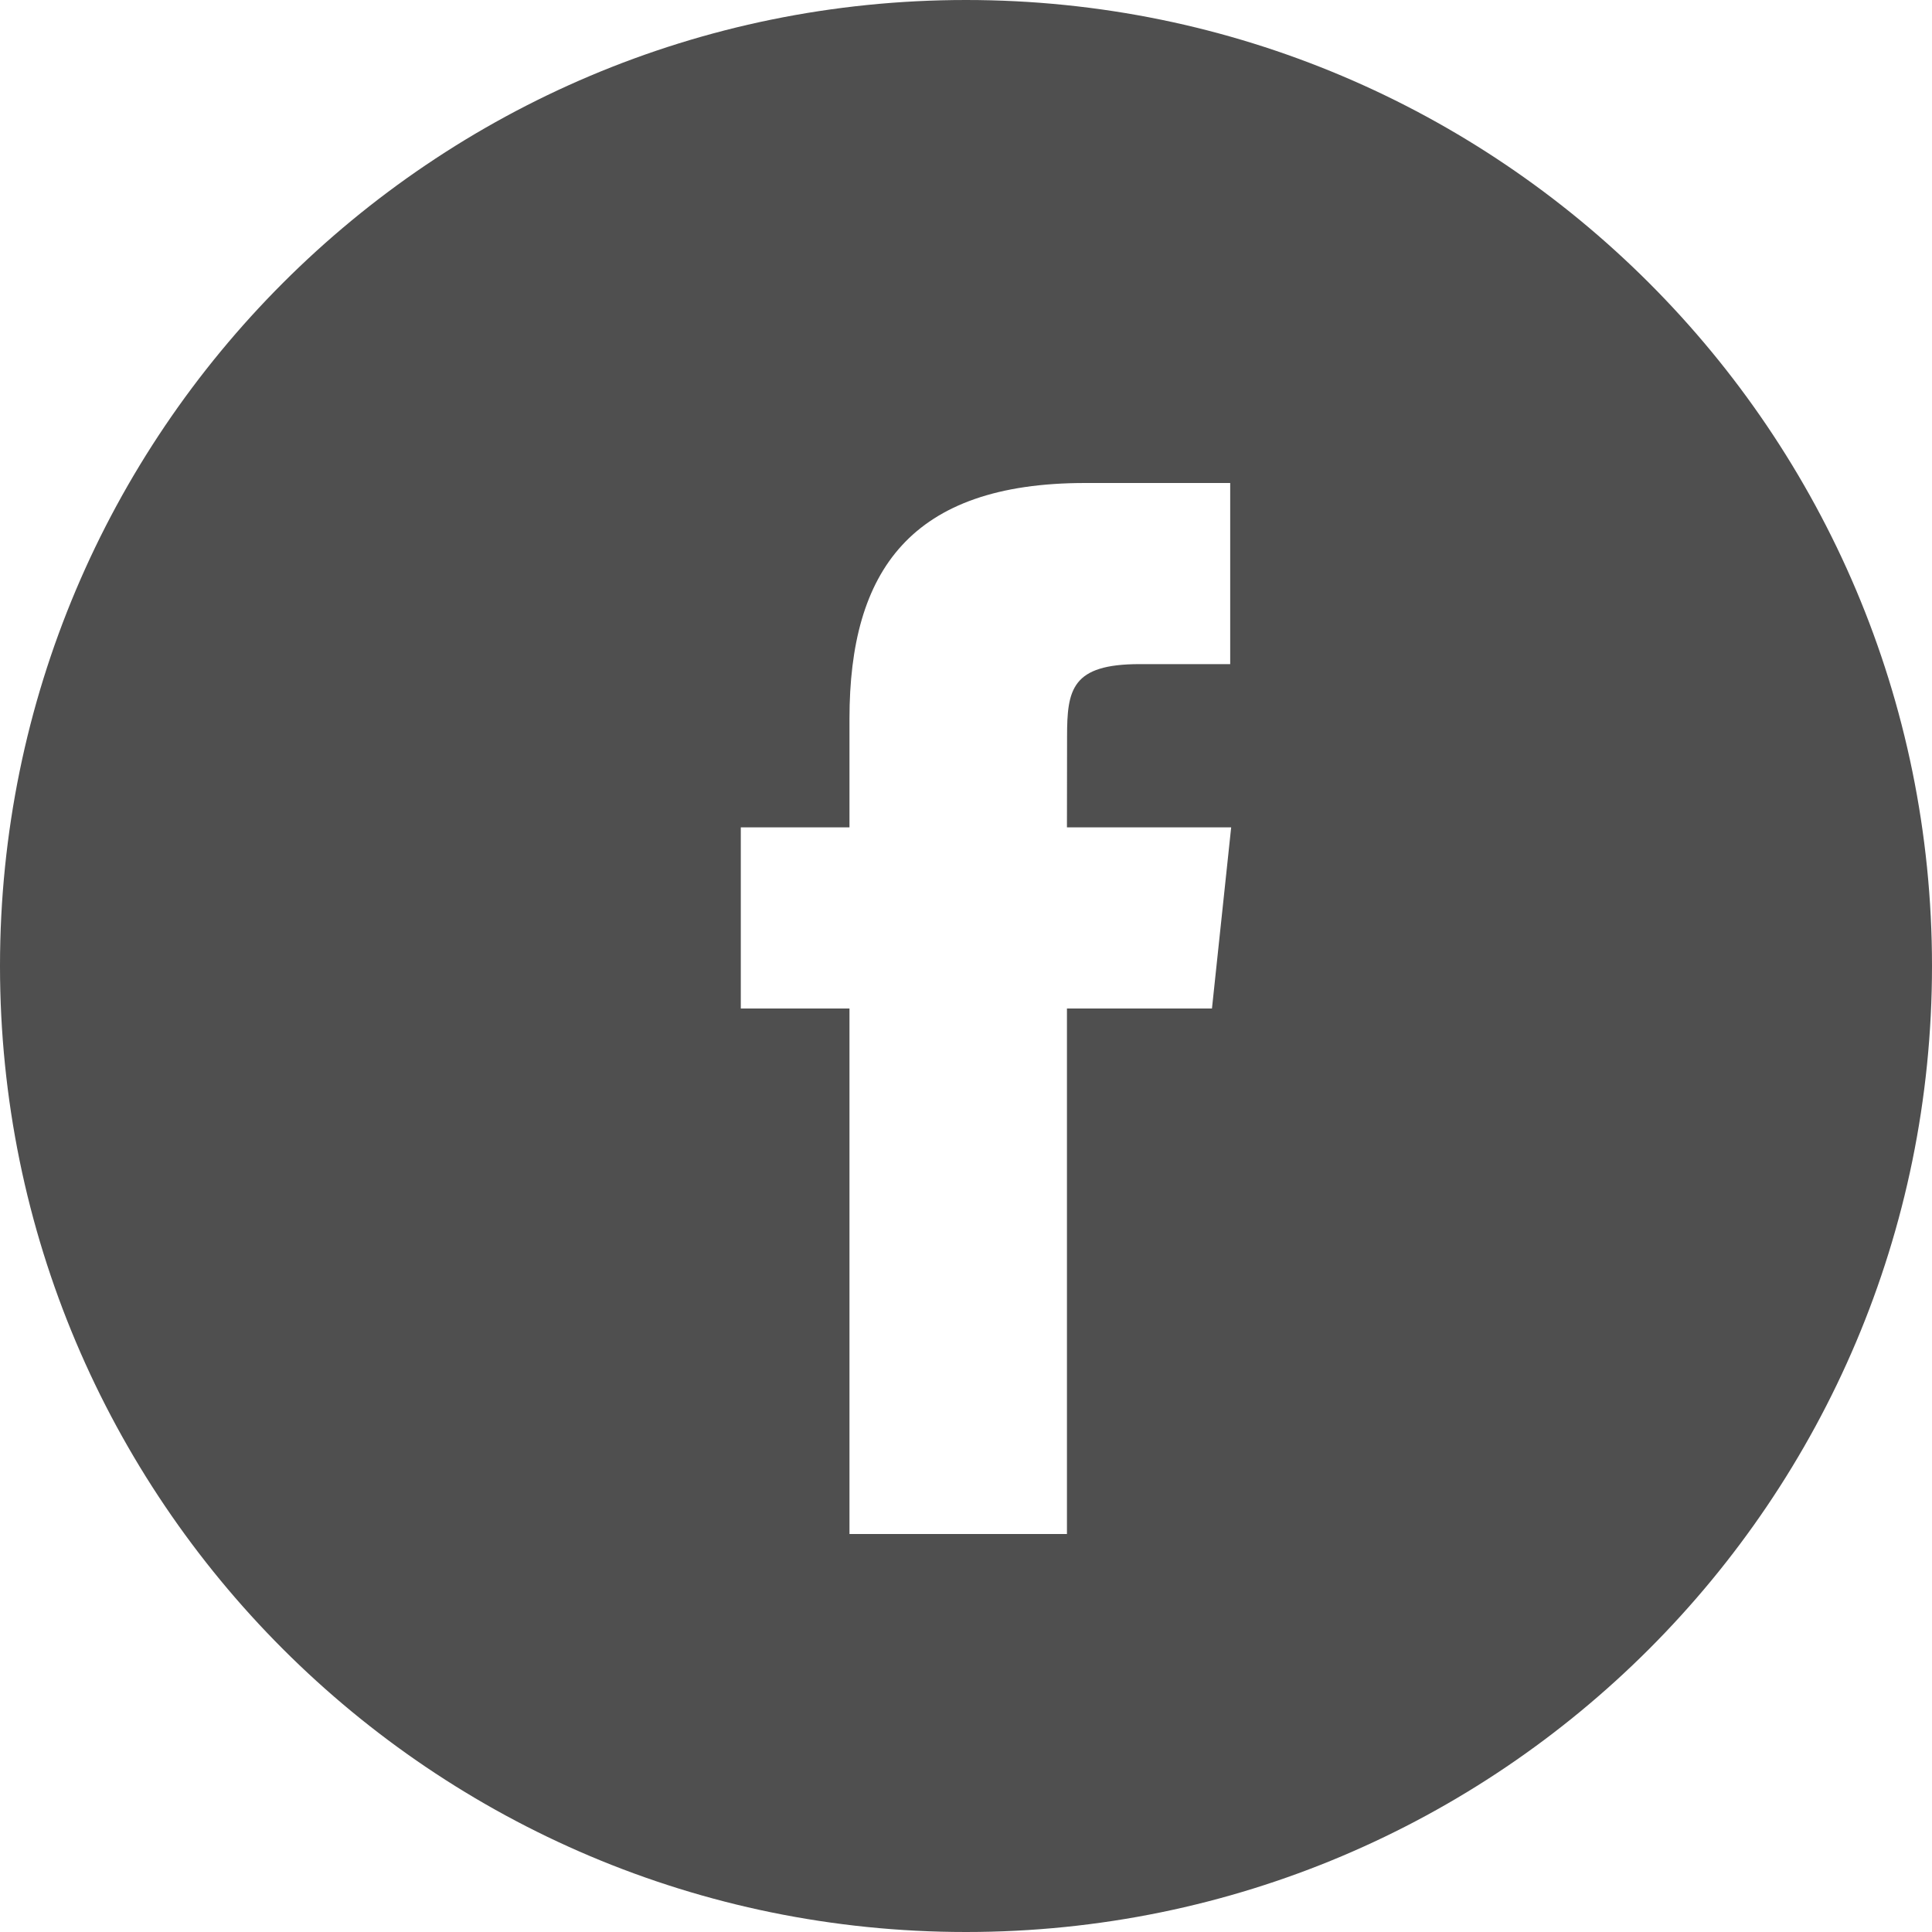
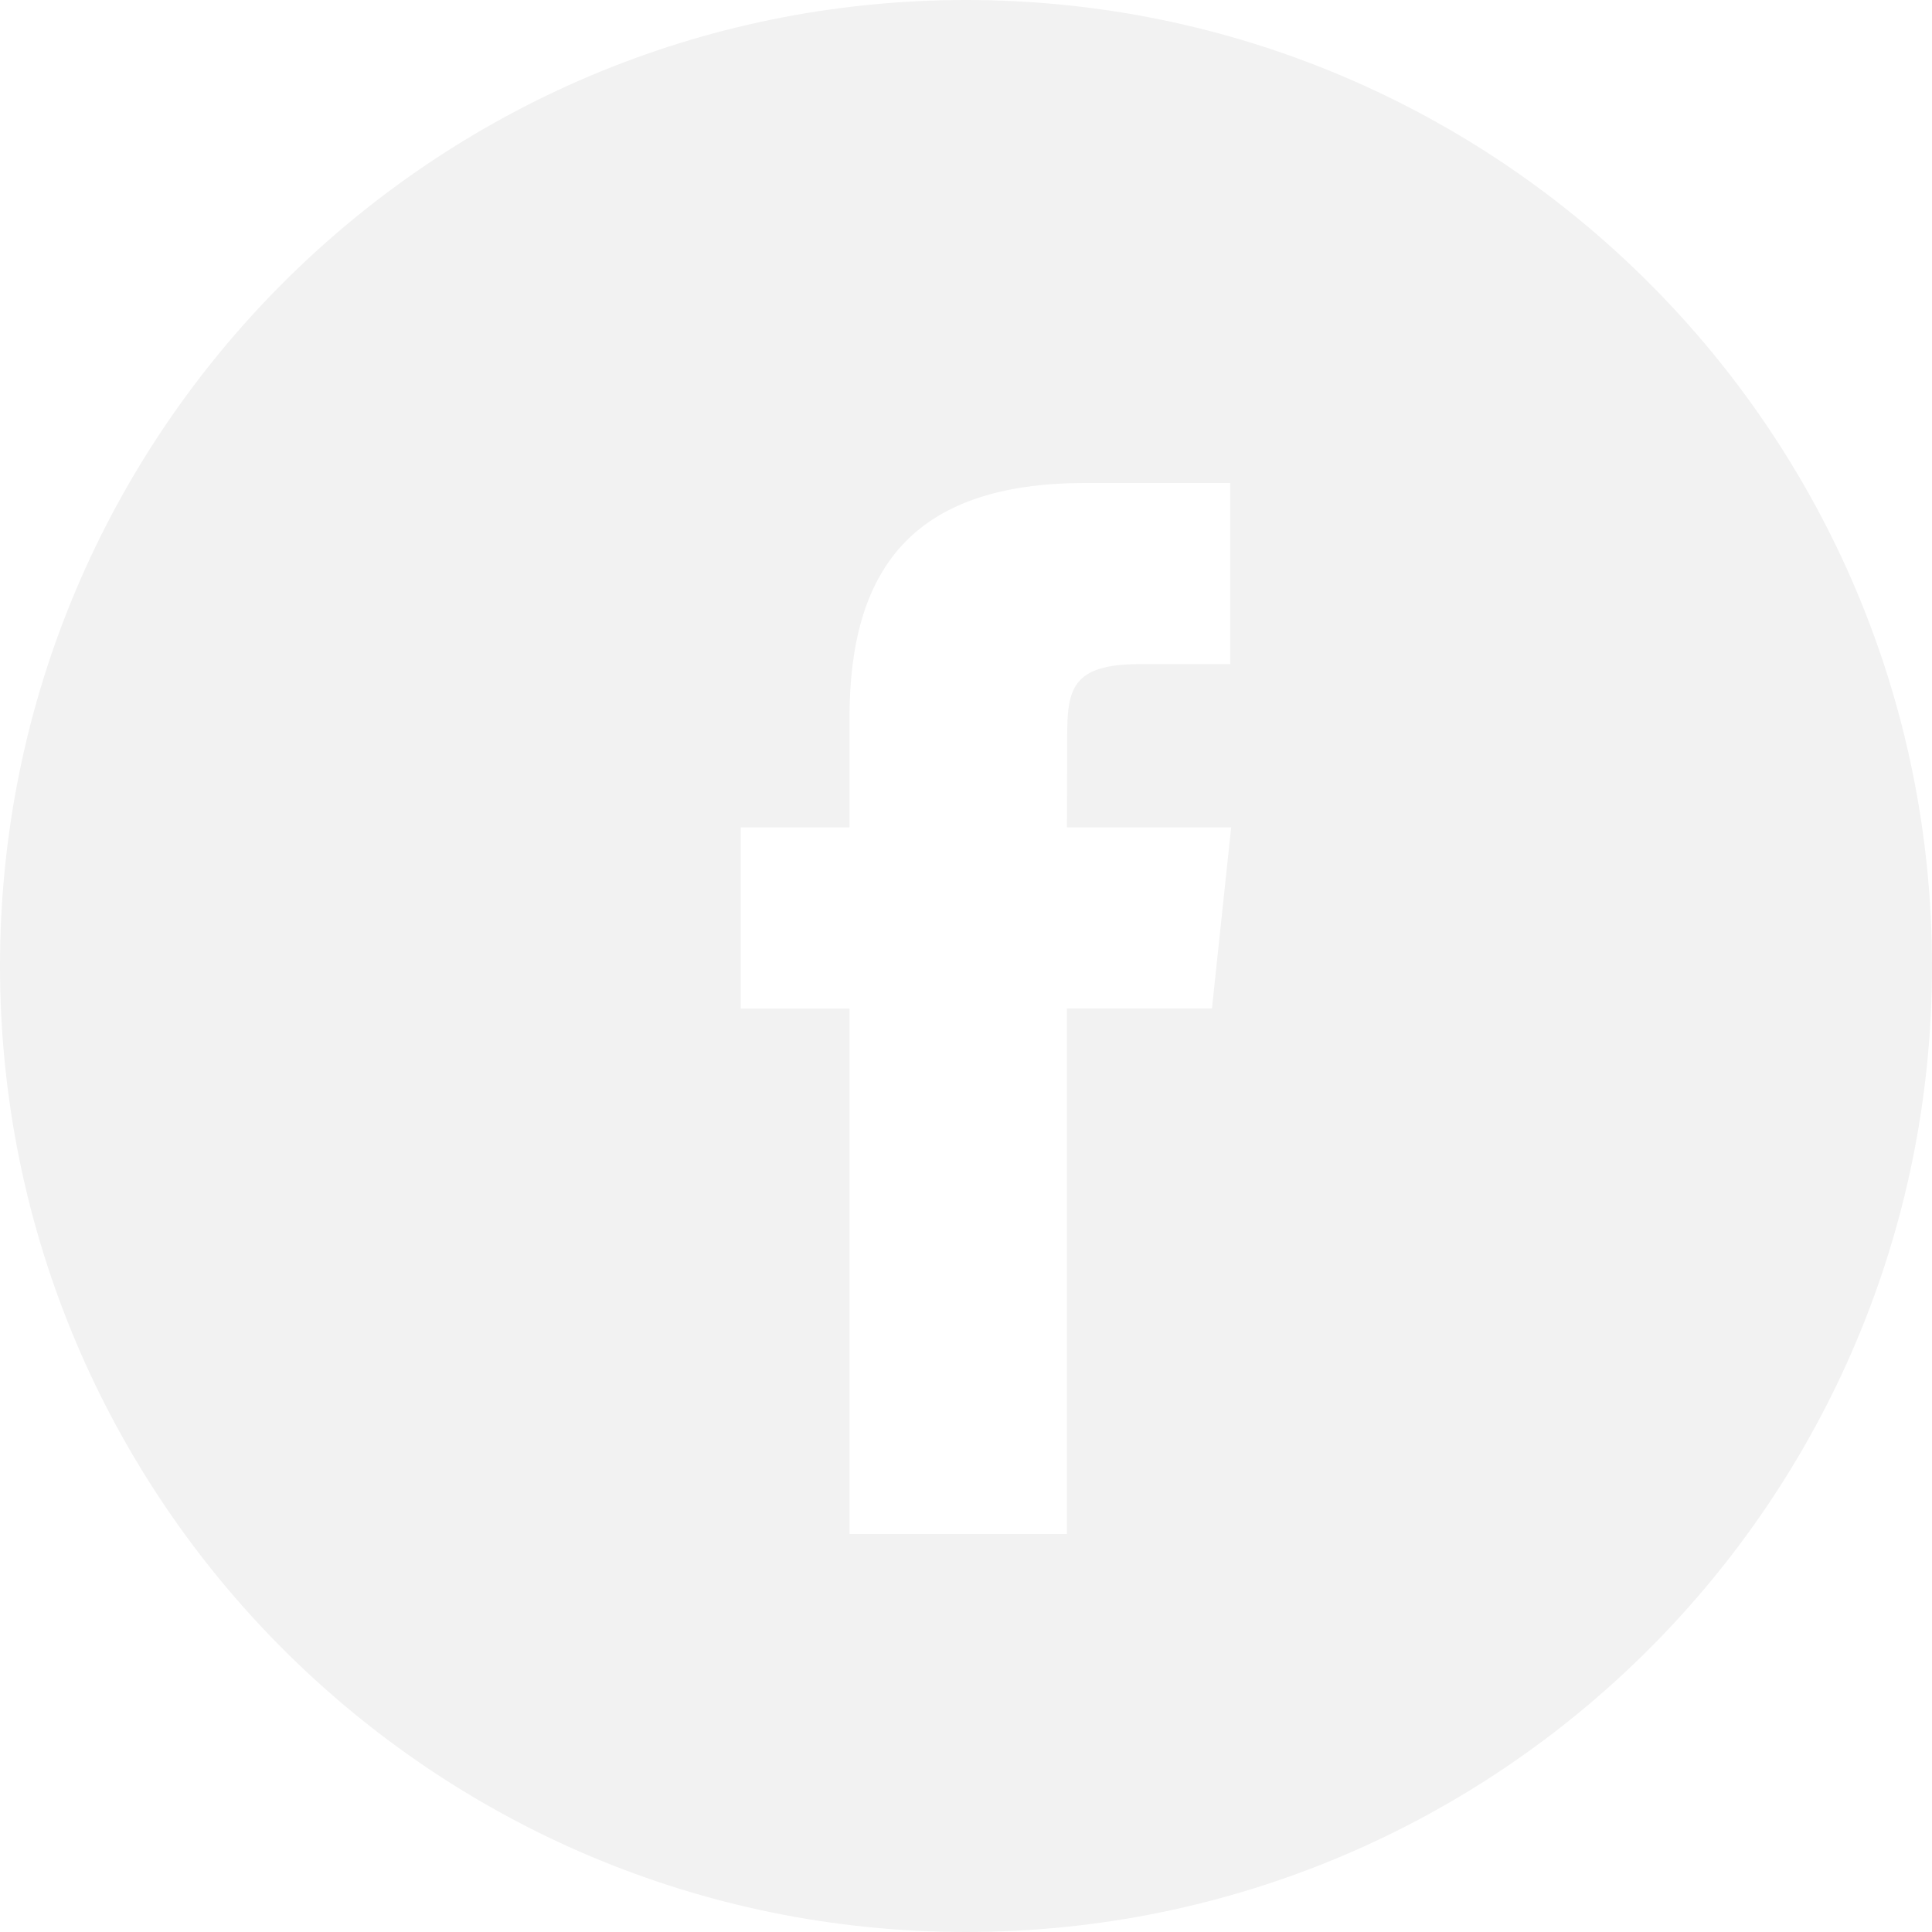
- <svg xmlns="http://www.w3.org/2000/svg" width="16" height="16" fill="none">
-   <path fill-rule="evenodd" clip-rule="evenodd" d="M8 0a8 8 0 1 0 0 16A8 8 0 0 0 8 0zm.836 8.351v4.353H7.035V8.352h-.9v-1.5h.9v-.9C7.035 4.727 7.543 4 8.986 4h1.202v1.5h-.751c-.562 0-.6.21-.6.6l-.001.752h1.36l-.159 1.5H8.836z" fill="#4F4F4F" />
+ <svg xmlns="http://www.w3.org/2000/svg" width="16" height="16" viewBox="0 0 16 16" fill="none">
+   <path fill-rule="evenodd" clip-rule="evenodd" d="M8 0C3.582 0 0 3.582 0 8C0 12.418 3.582 16 8 16C12.418 16 16 12.418 16 8C16 3.582 12.418 0 8 0ZM8.836 8.351V12.704H7.035V8.352H6.135V6.852H7.035V5.951C7.035 4.728 7.543 4 8.986 4H10.188V5.5H9.437C8.875 5.5 8.838 5.71 8.838 6.101L8.836 6.852H10.196L10.037 8.351H8.836Z" fill="#F2F2F2" />
</svg>
